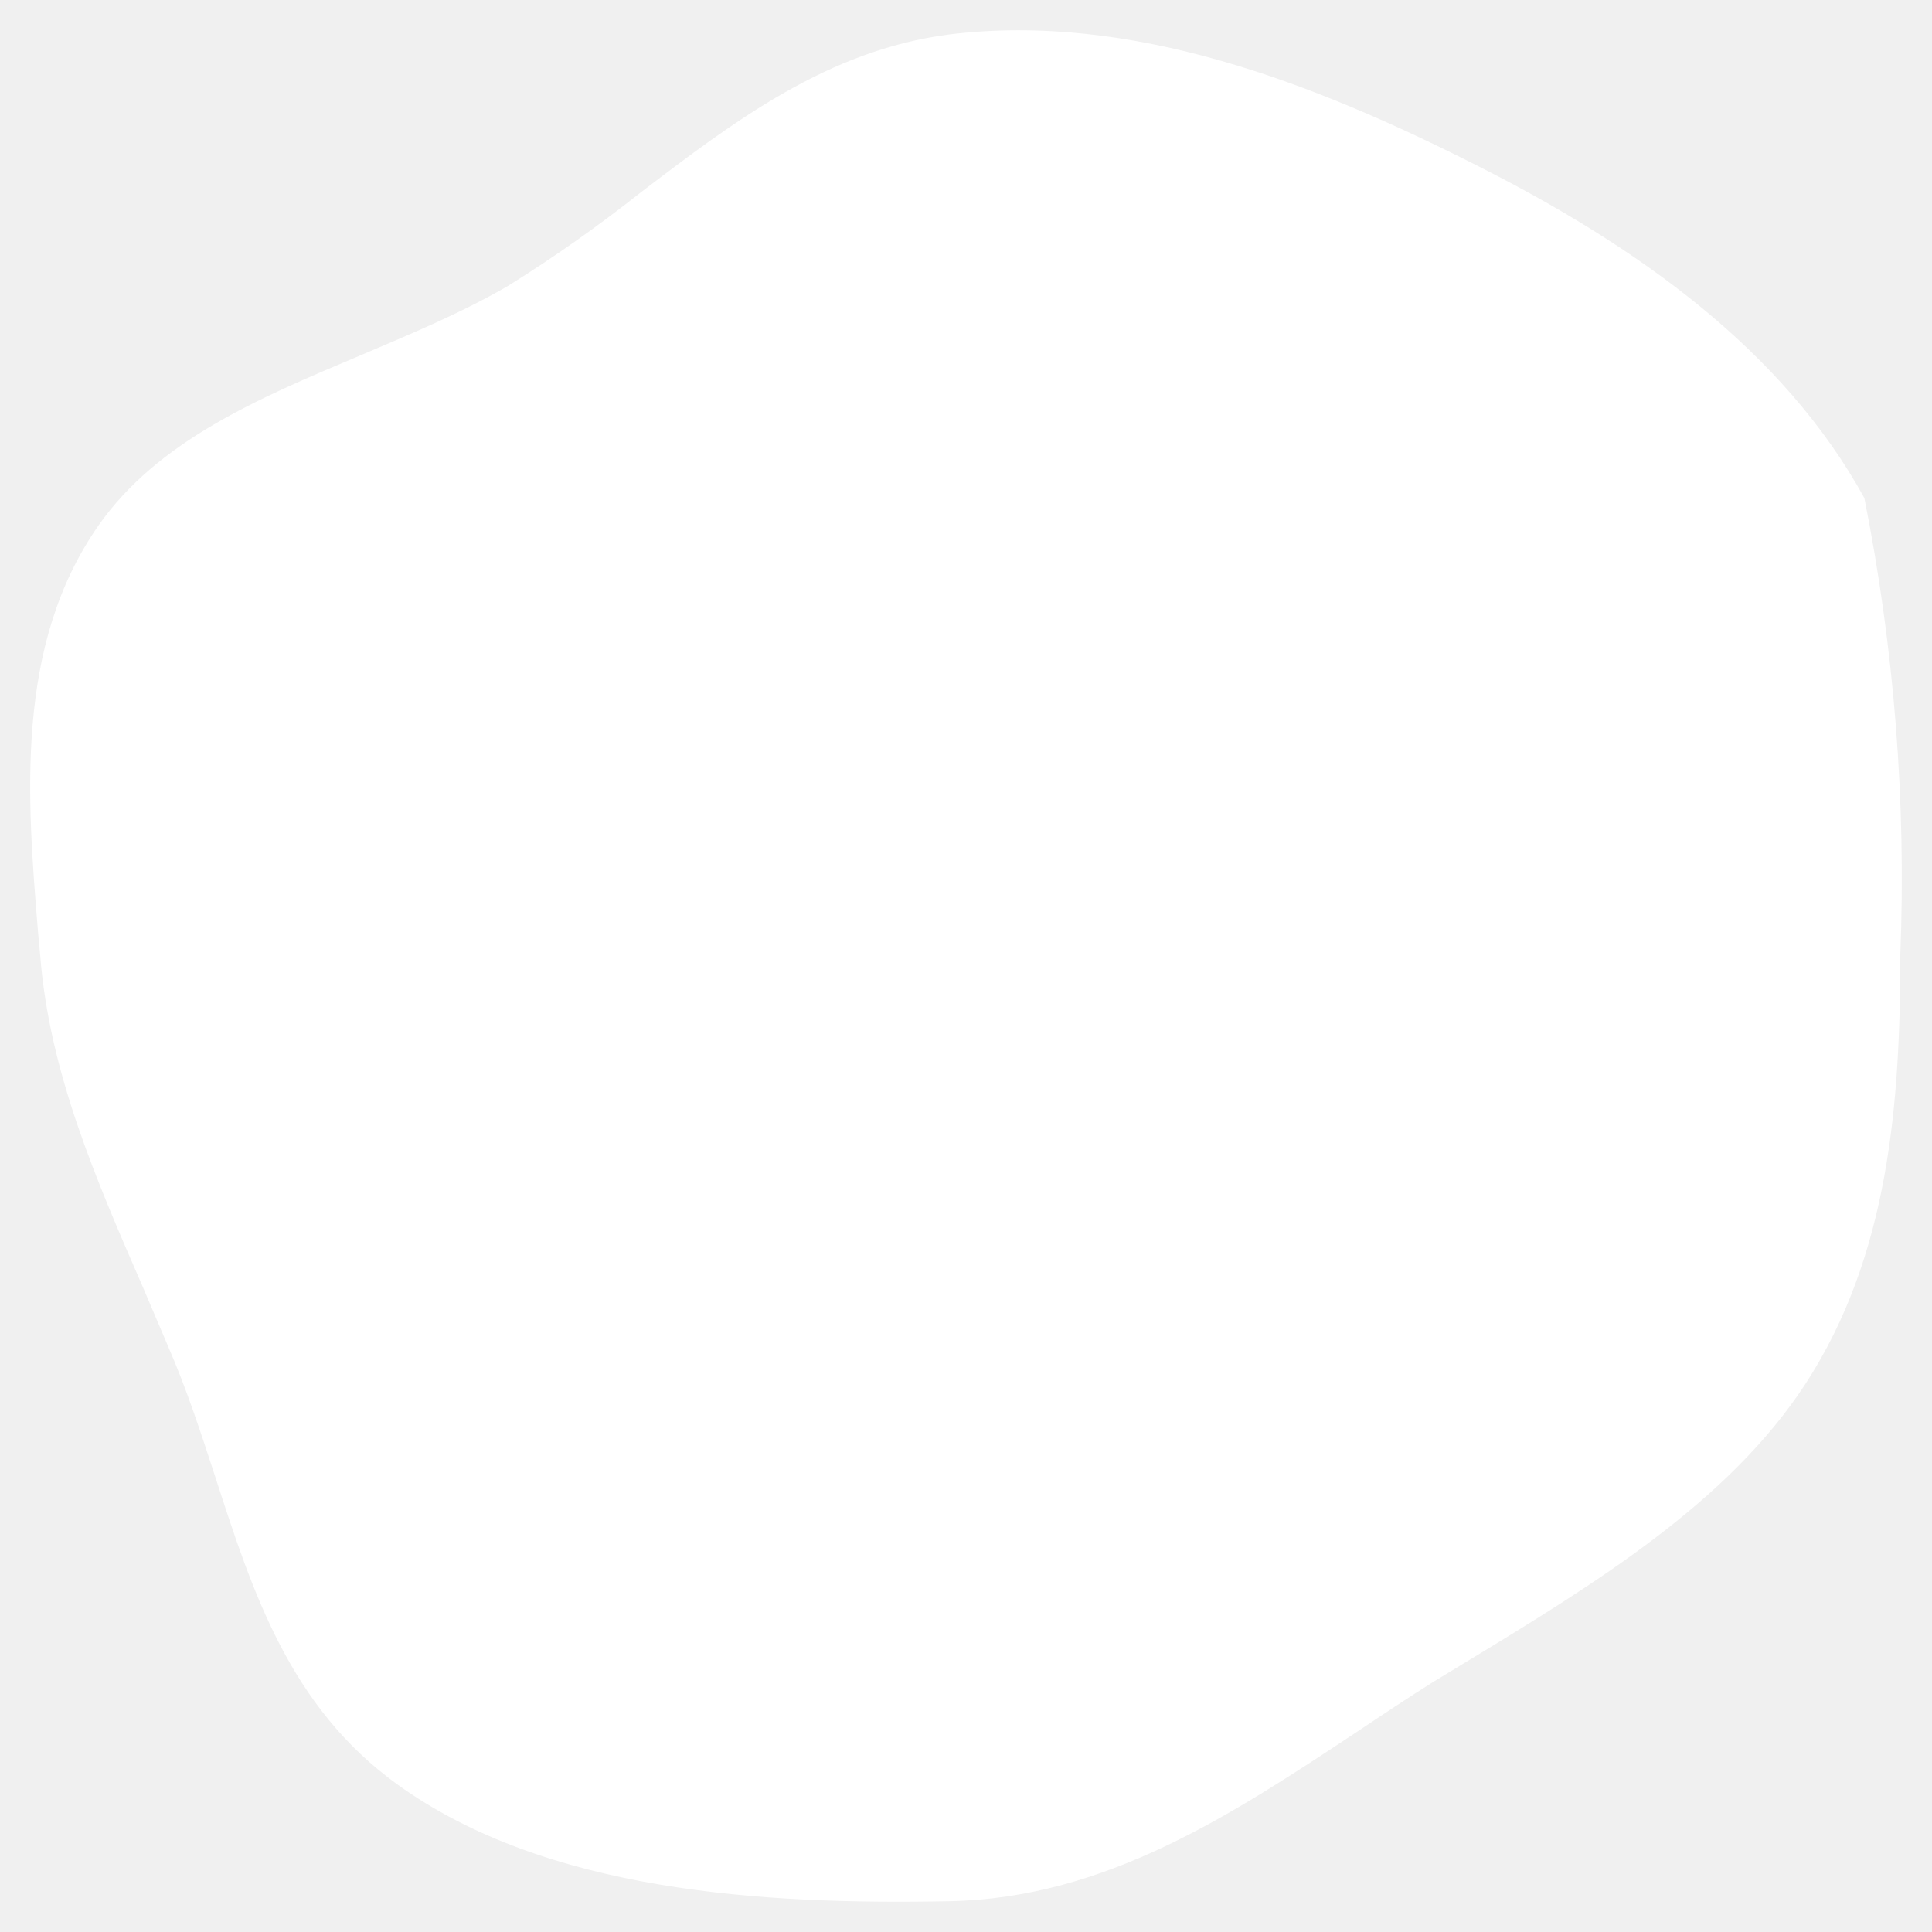
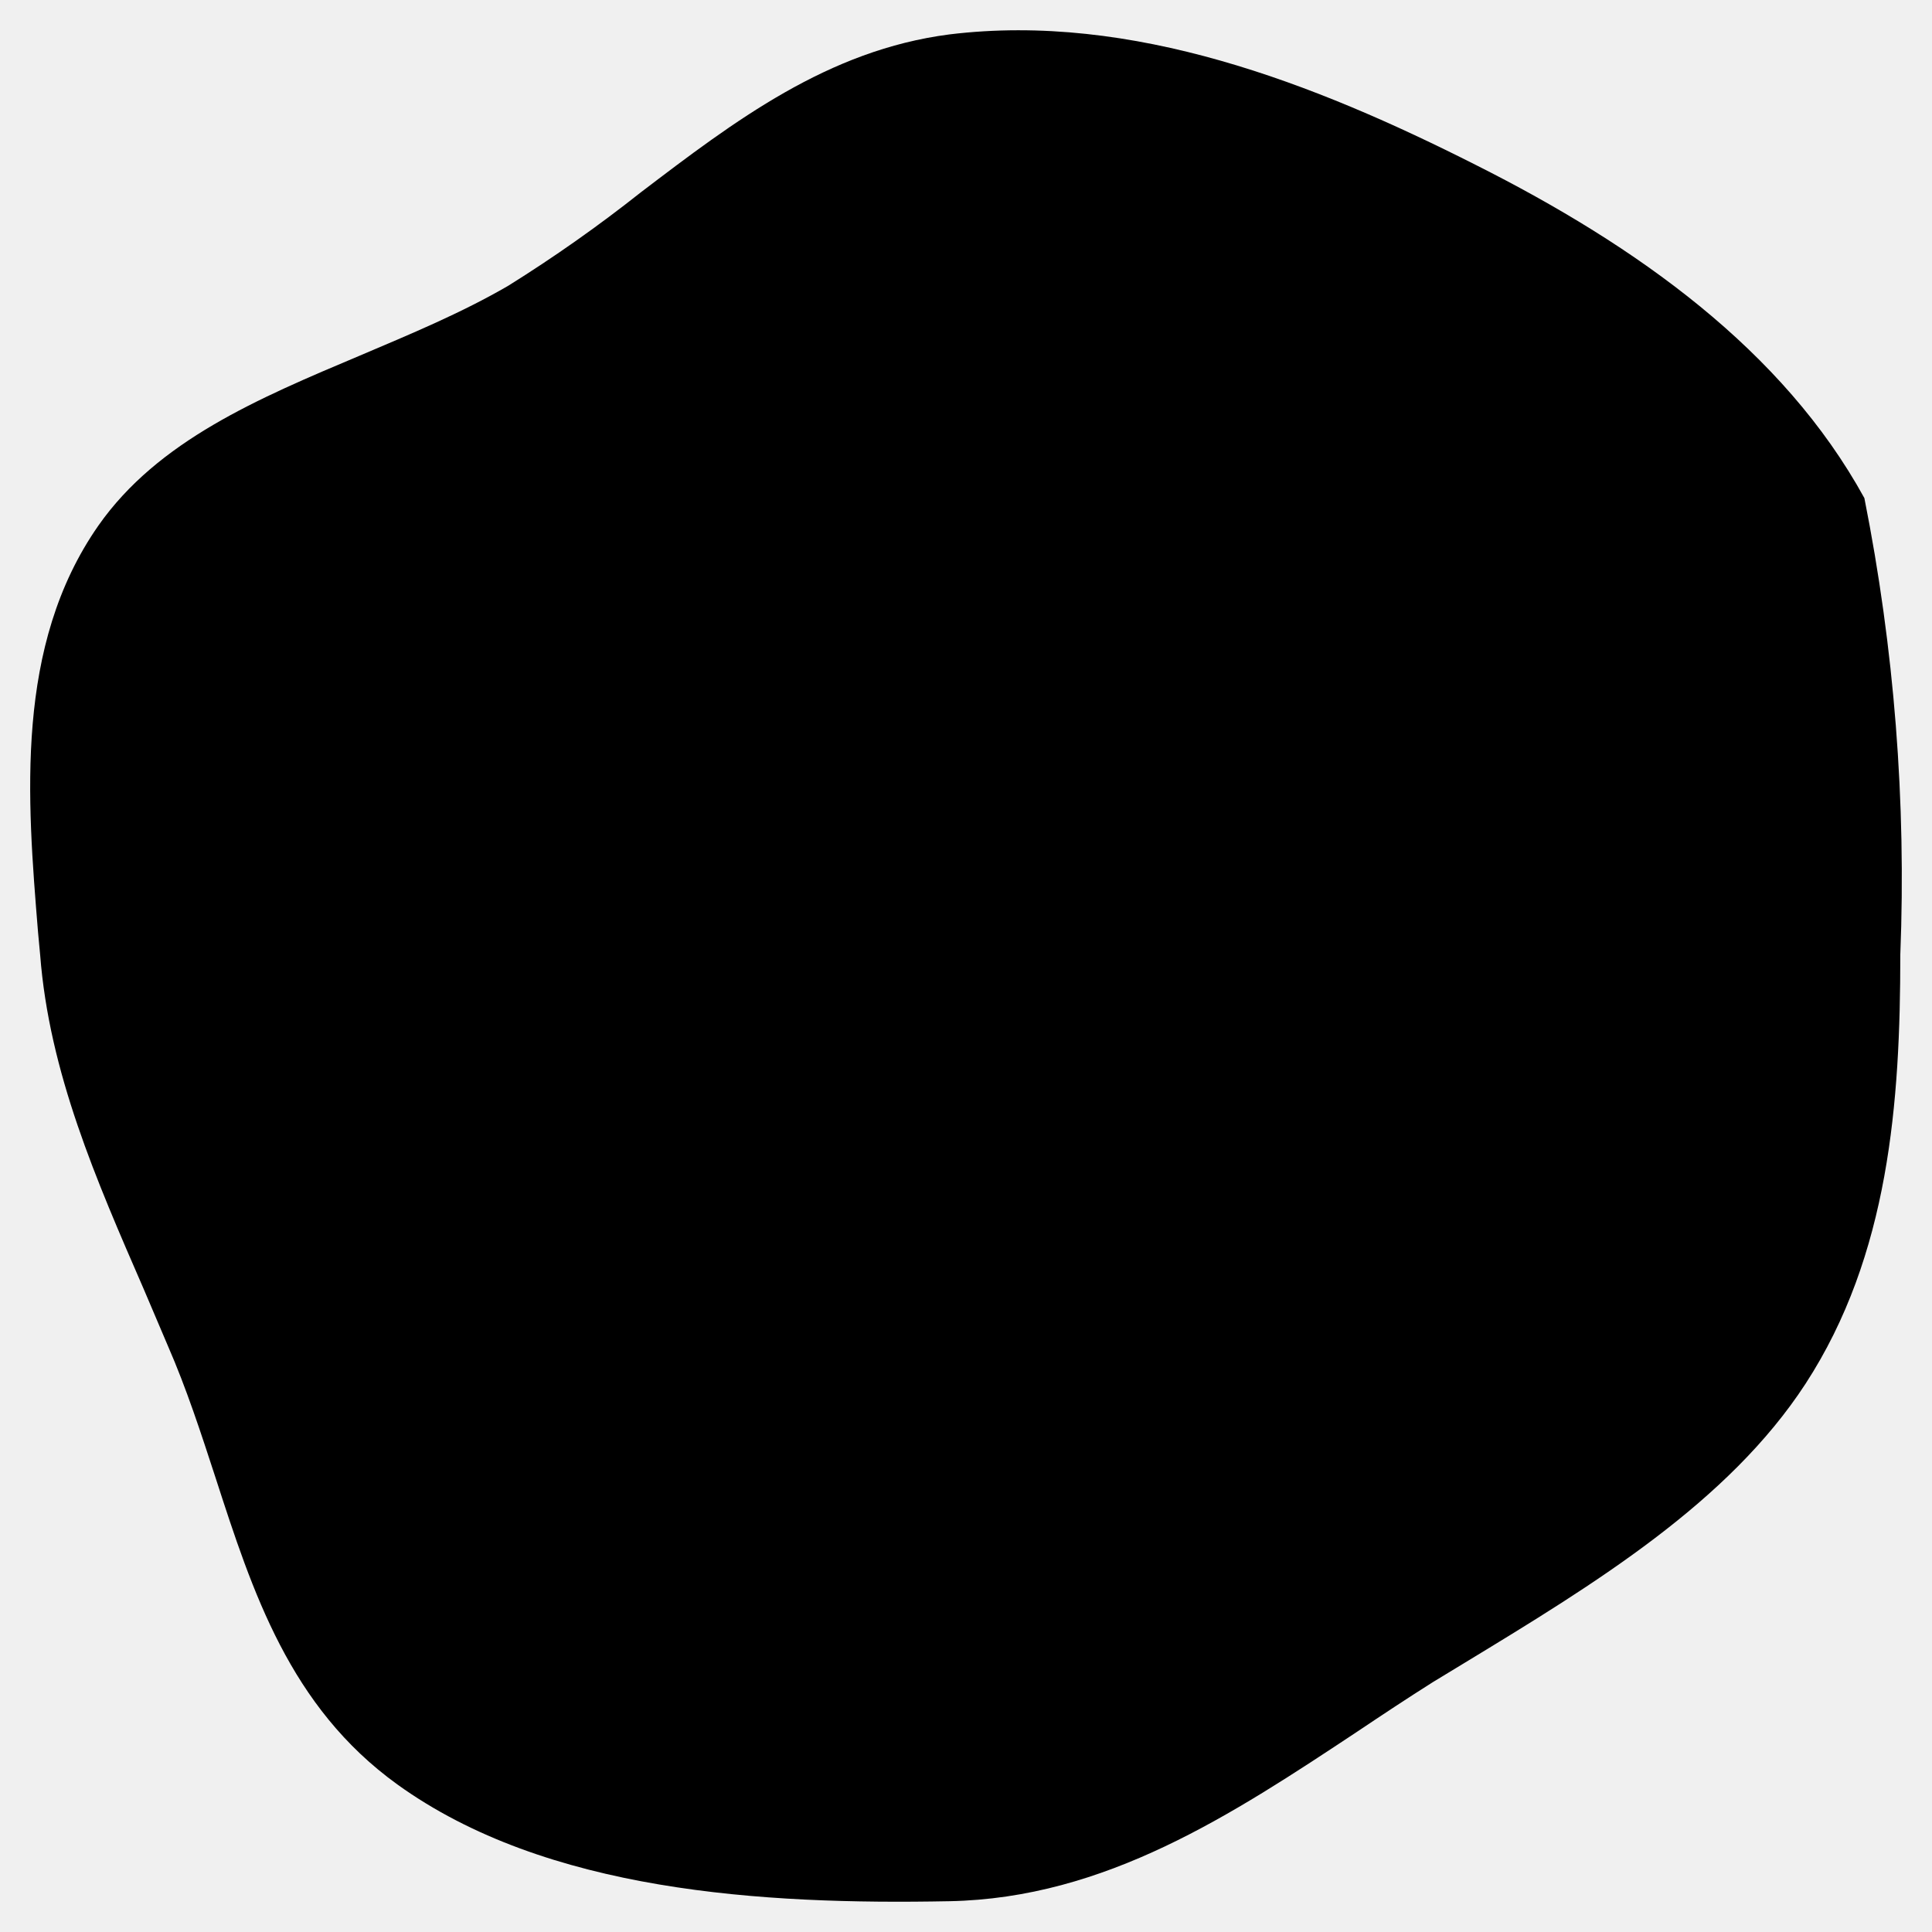
- <svg xmlns="http://www.w3.org/2000/svg" fill="none" viewBox="0 0 64 64">
-   <path fill="#fff" fill-rule="evenodd" d="M48.88 5.46C43.54 2.76 37.51.4 31.45 1.14c-4.03.52-7.12 2.87-10.22 5.23a47.88 47.88 0 01-4.4 3.1c-1.55.9-3.24 1.6-4.91 2.31-3.37 1.42-6.69 2.82-8.66 5.63-2.78 3.98-2.36 9.06-2 13.47l.07.75c.3 3.9 1.86 7.46 3.43 11.07l.8 1.88c.62 1.42 1.1 2.9 1.58 4.37 1.23 3.8 2.46 7.59 6.02 10.16 4.94 3.56 12.09 3.99 18.29 3.87 5.17-.1 9.35-2.86 13.53-5.63.82-.55 1.65-1.1 2.49-1.63l1.07-.65c4.28-2.6 8.71-5.3 11.27-9.23 2.77-4.26 3.14-9.33 3.14-14.21.2-5.07-.2-10.15-1.19-15.13-2.69-4.9-7.53-8.35-12.88-11.04z" />
+ <svg xmlns="http://www.w3.org/2000/svg" viewBox="0 0 64 64">
+   <path d="M48.88 5.46C43.54 2.76 37.51.4 31.45 1.14c-4.03.52-7.12 2.87-10.22 5.23a47.88 47.88 0 01-4.4 3.1c-1.55.9-3.24 1.6-4.91 2.31-3.37 1.42-6.69 2.82-8.66 5.63-2.78 3.98-2.36 9.06-2 13.47l.07.75c.3 3.9 1.86 7.46 3.43 11.07l.8 1.88c.62 1.42 1.1 2.9 1.58 4.37 1.23 3.8 2.46 7.59 6.02 10.16 4.94 3.56 12.09 3.99 18.29 3.87 5.17-.1 9.35-2.86 13.53-5.63.82-.55 1.65-1.1 2.49-1.63l1.07-.65c4.28-2.6 8.71-5.3 11.27-9.23 2.77-4.26 3.14-9.33 3.14-14.21.2-5.07-.2-10.15-1.19-15.13-2.69-4.9-7.53-8.35-12.88-11.04z" />
</svg>
